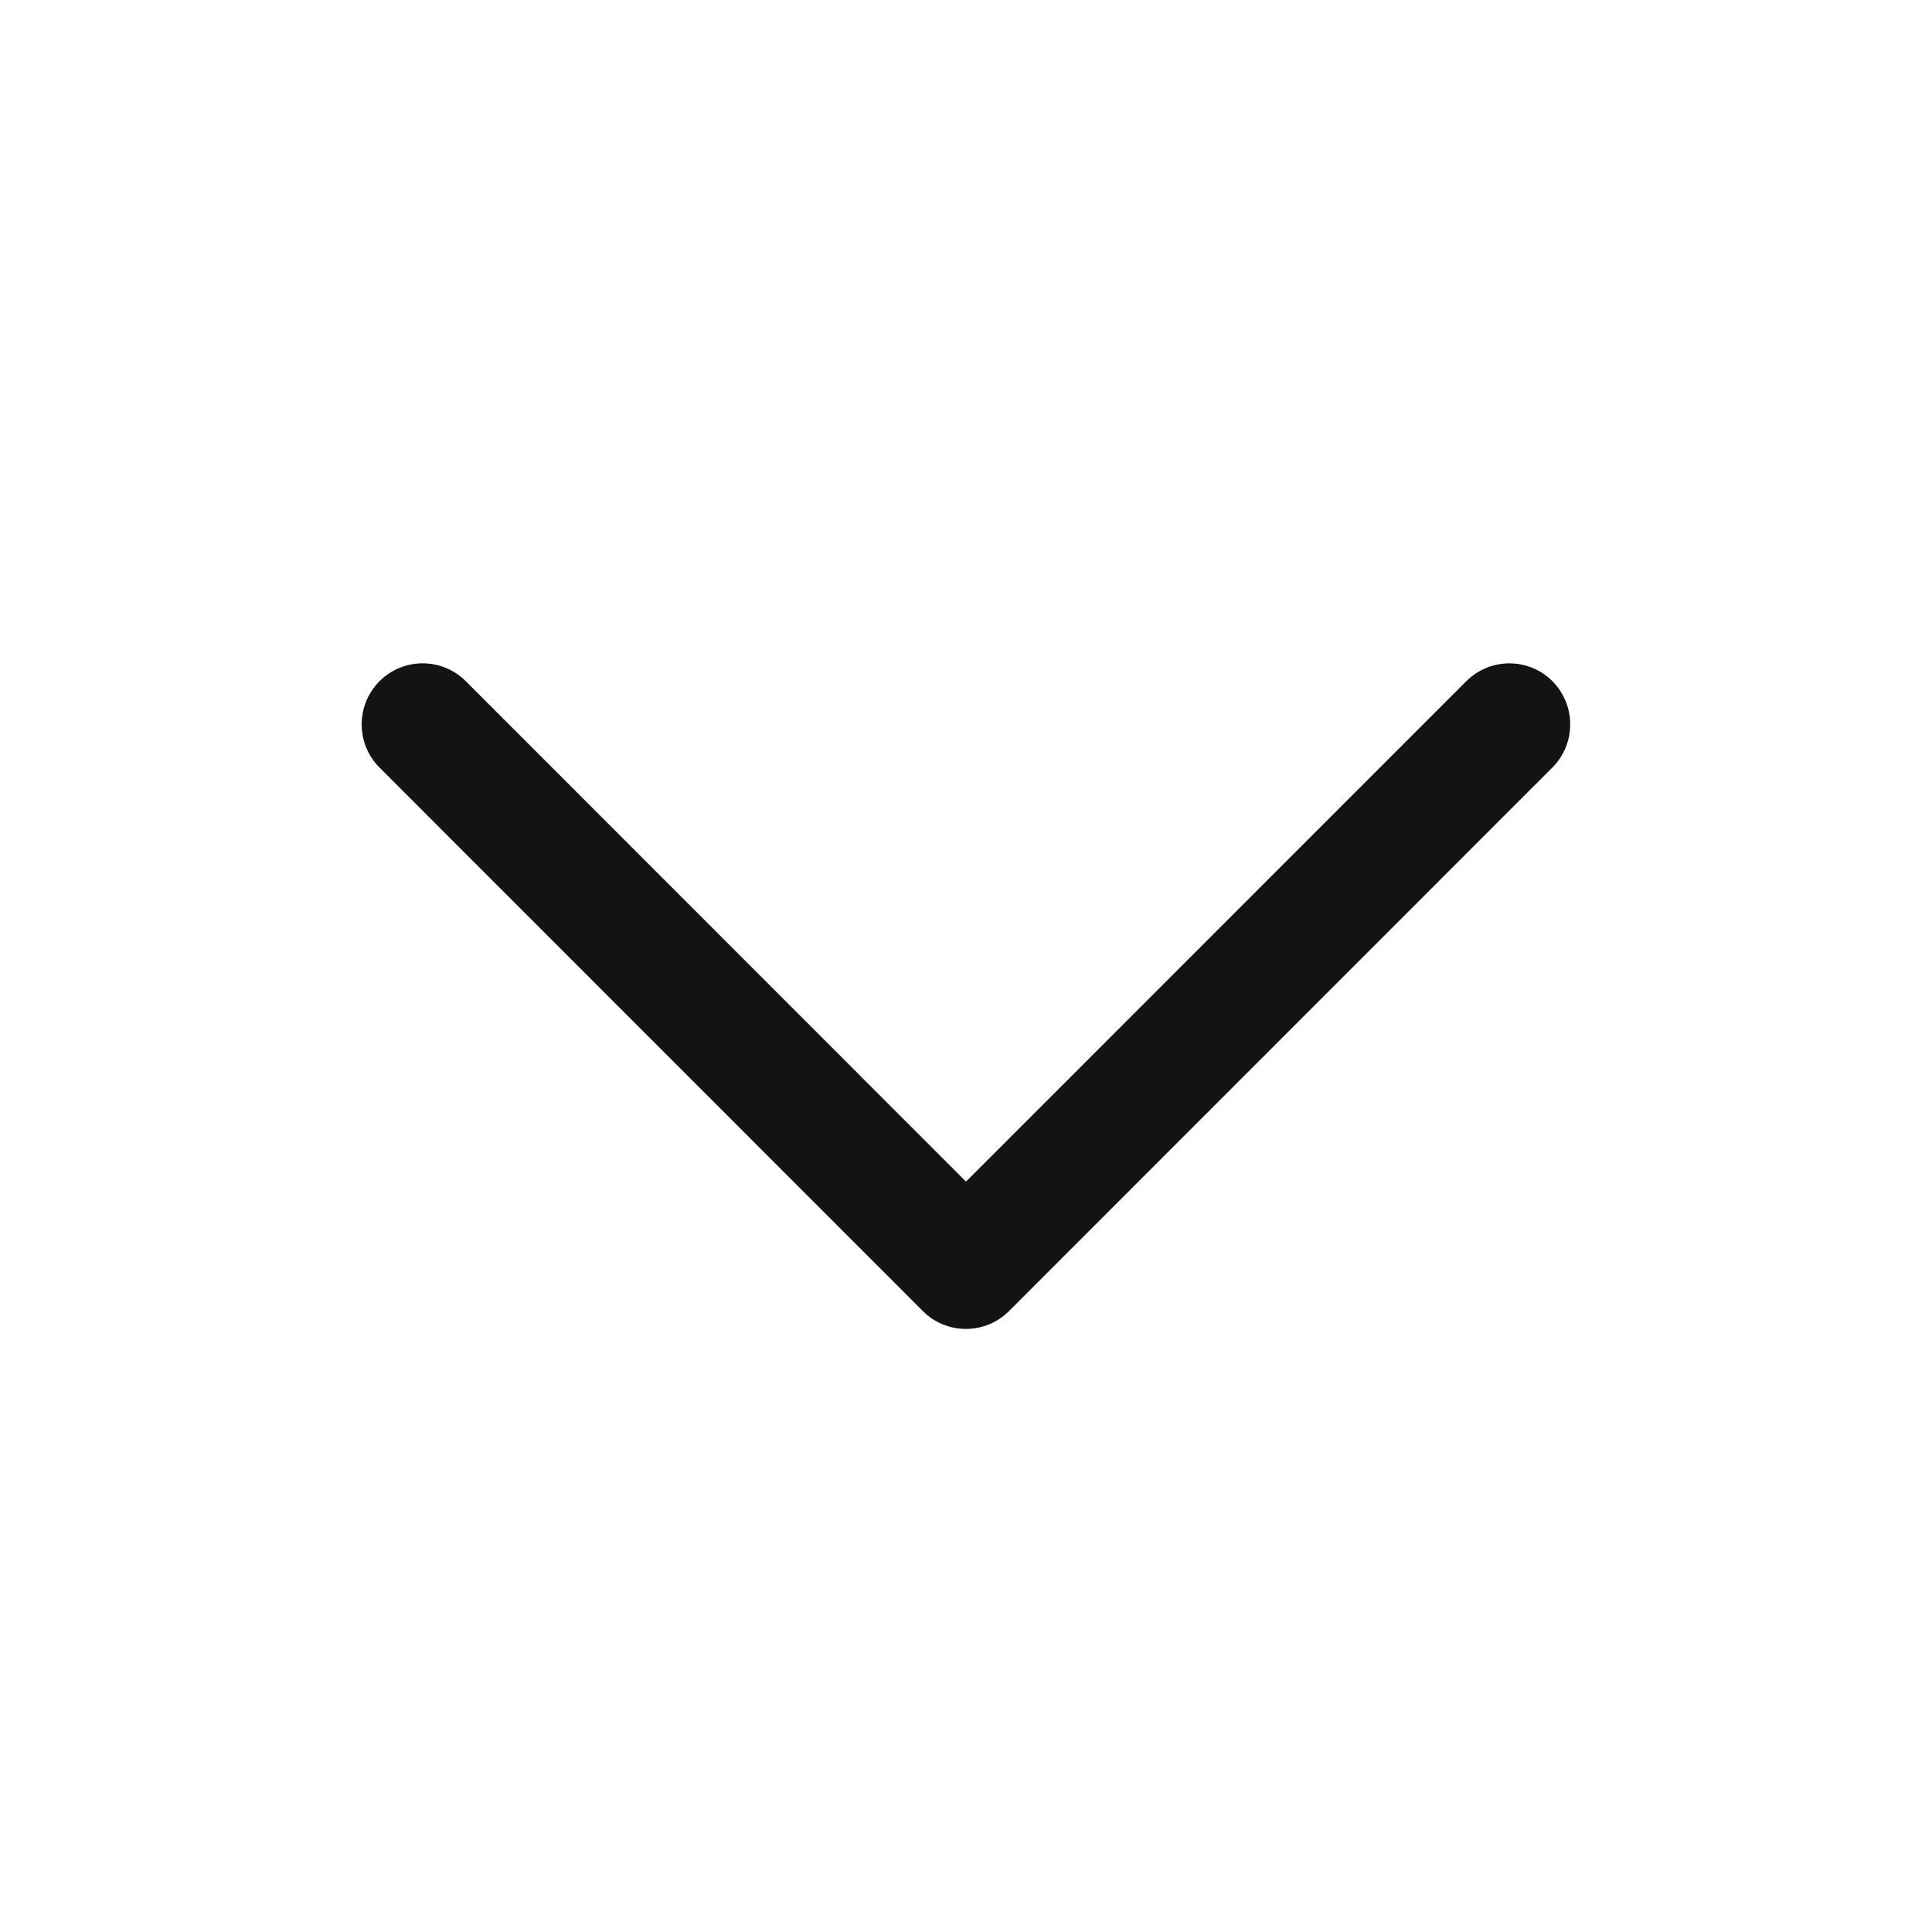
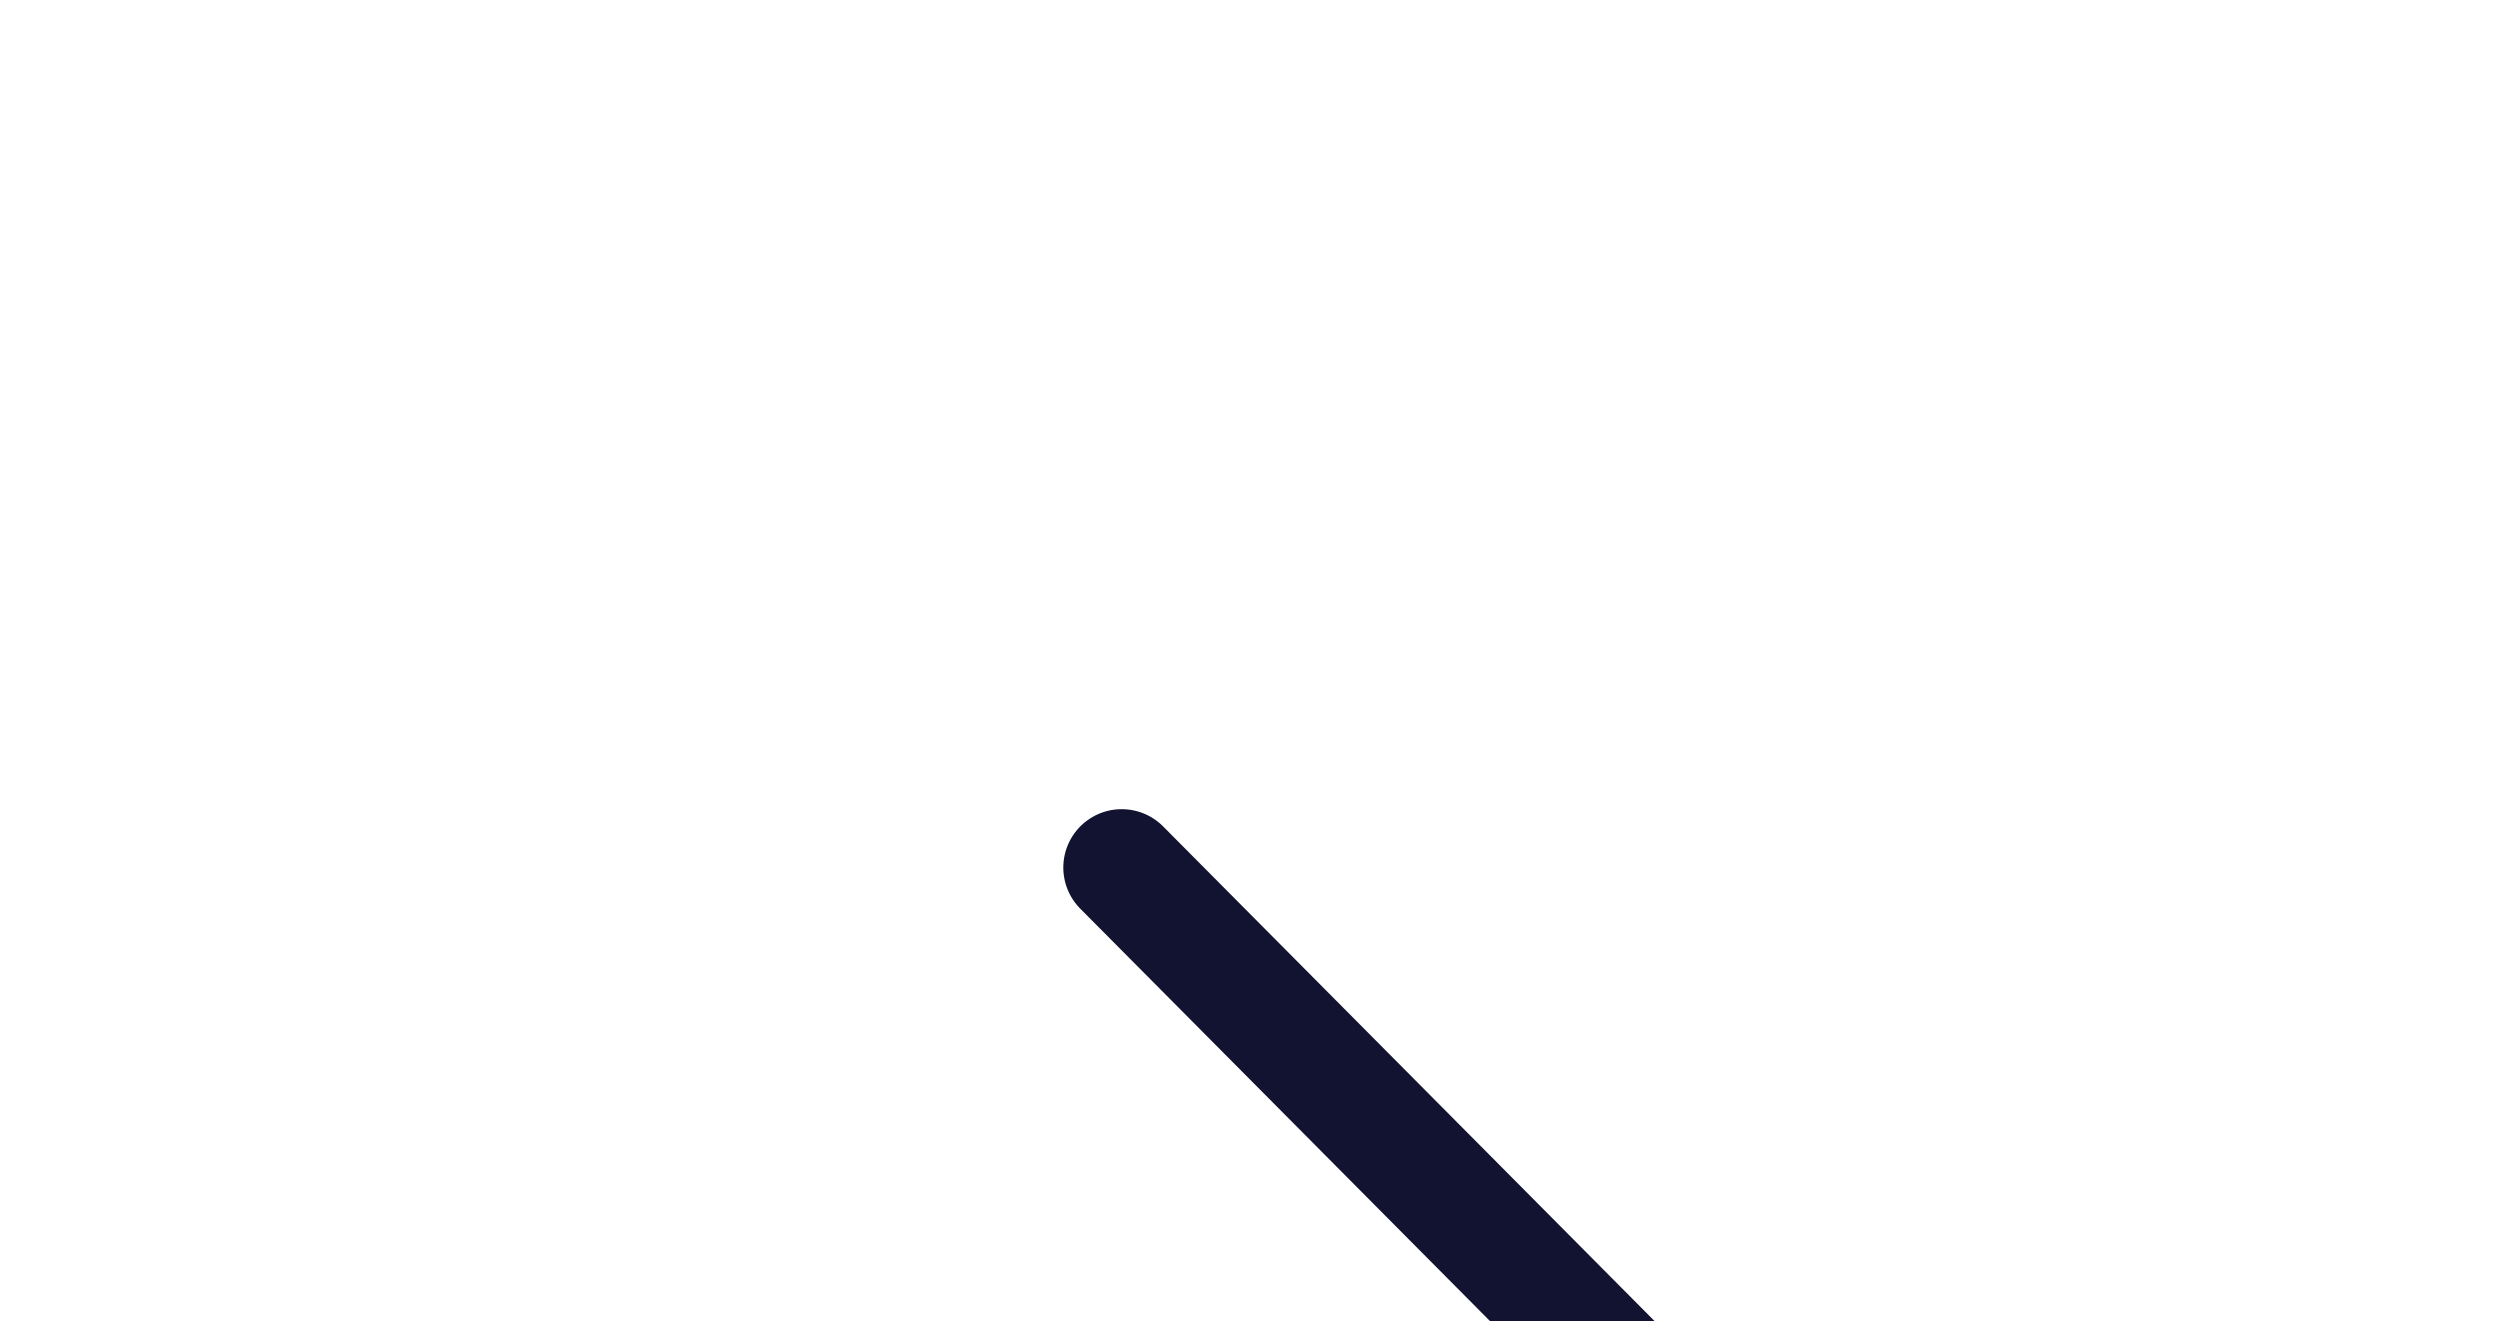
- <svg xmlns="http://www.w3.org/2000/svg" enable-background="new 0 0 32 32" height="32px" id="Слой_1" version="1.1" viewBox="0 0 32 32" width="32px" xml:space="preserve">
-   <path d="M24.285,11.284L16,19.571l-8.285-8.288c-0.395-0.395-1.034-0.395-1.429,0  c-0.394,0.395-0.394,1.035,0,1.43l8.999,9.002l0,0l0,0c0.394,0.395,1.034,0.395,1.428,0l8.999-9.002  c0.394-0.395,0.394-1.036,0-1.431C25.319,10.889,24.679,10.889,24.285,11.284z" fill="#121313" id="Expand_More" />
-   <g />
-   <g />
-   <g />
-   <g />
-   <g />
-   <g />
+ <svg xmlns="http://www.w3.org/2000/svg" width="500" height="500" style="width:100%;height:100%">
+   <defs>
+     <clipPath id="a">
+       <path d="M0 0h500v500H0z" />
+     </clipPath>
+     <clipPath id="b">
+       <path d="M0 0h500v500H0z" />
+     </clipPath>
+   </defs>
+   <g clip-path="url(#a)">
+     <path stroke-linecap="round" stroke-linejoin="round" stroke="#121331" stroke-width="12.6" d="M121.052 93.625l129.096 129.938L378.25 95.244" fill="none" display="block" />
+   </g>
</svg>
